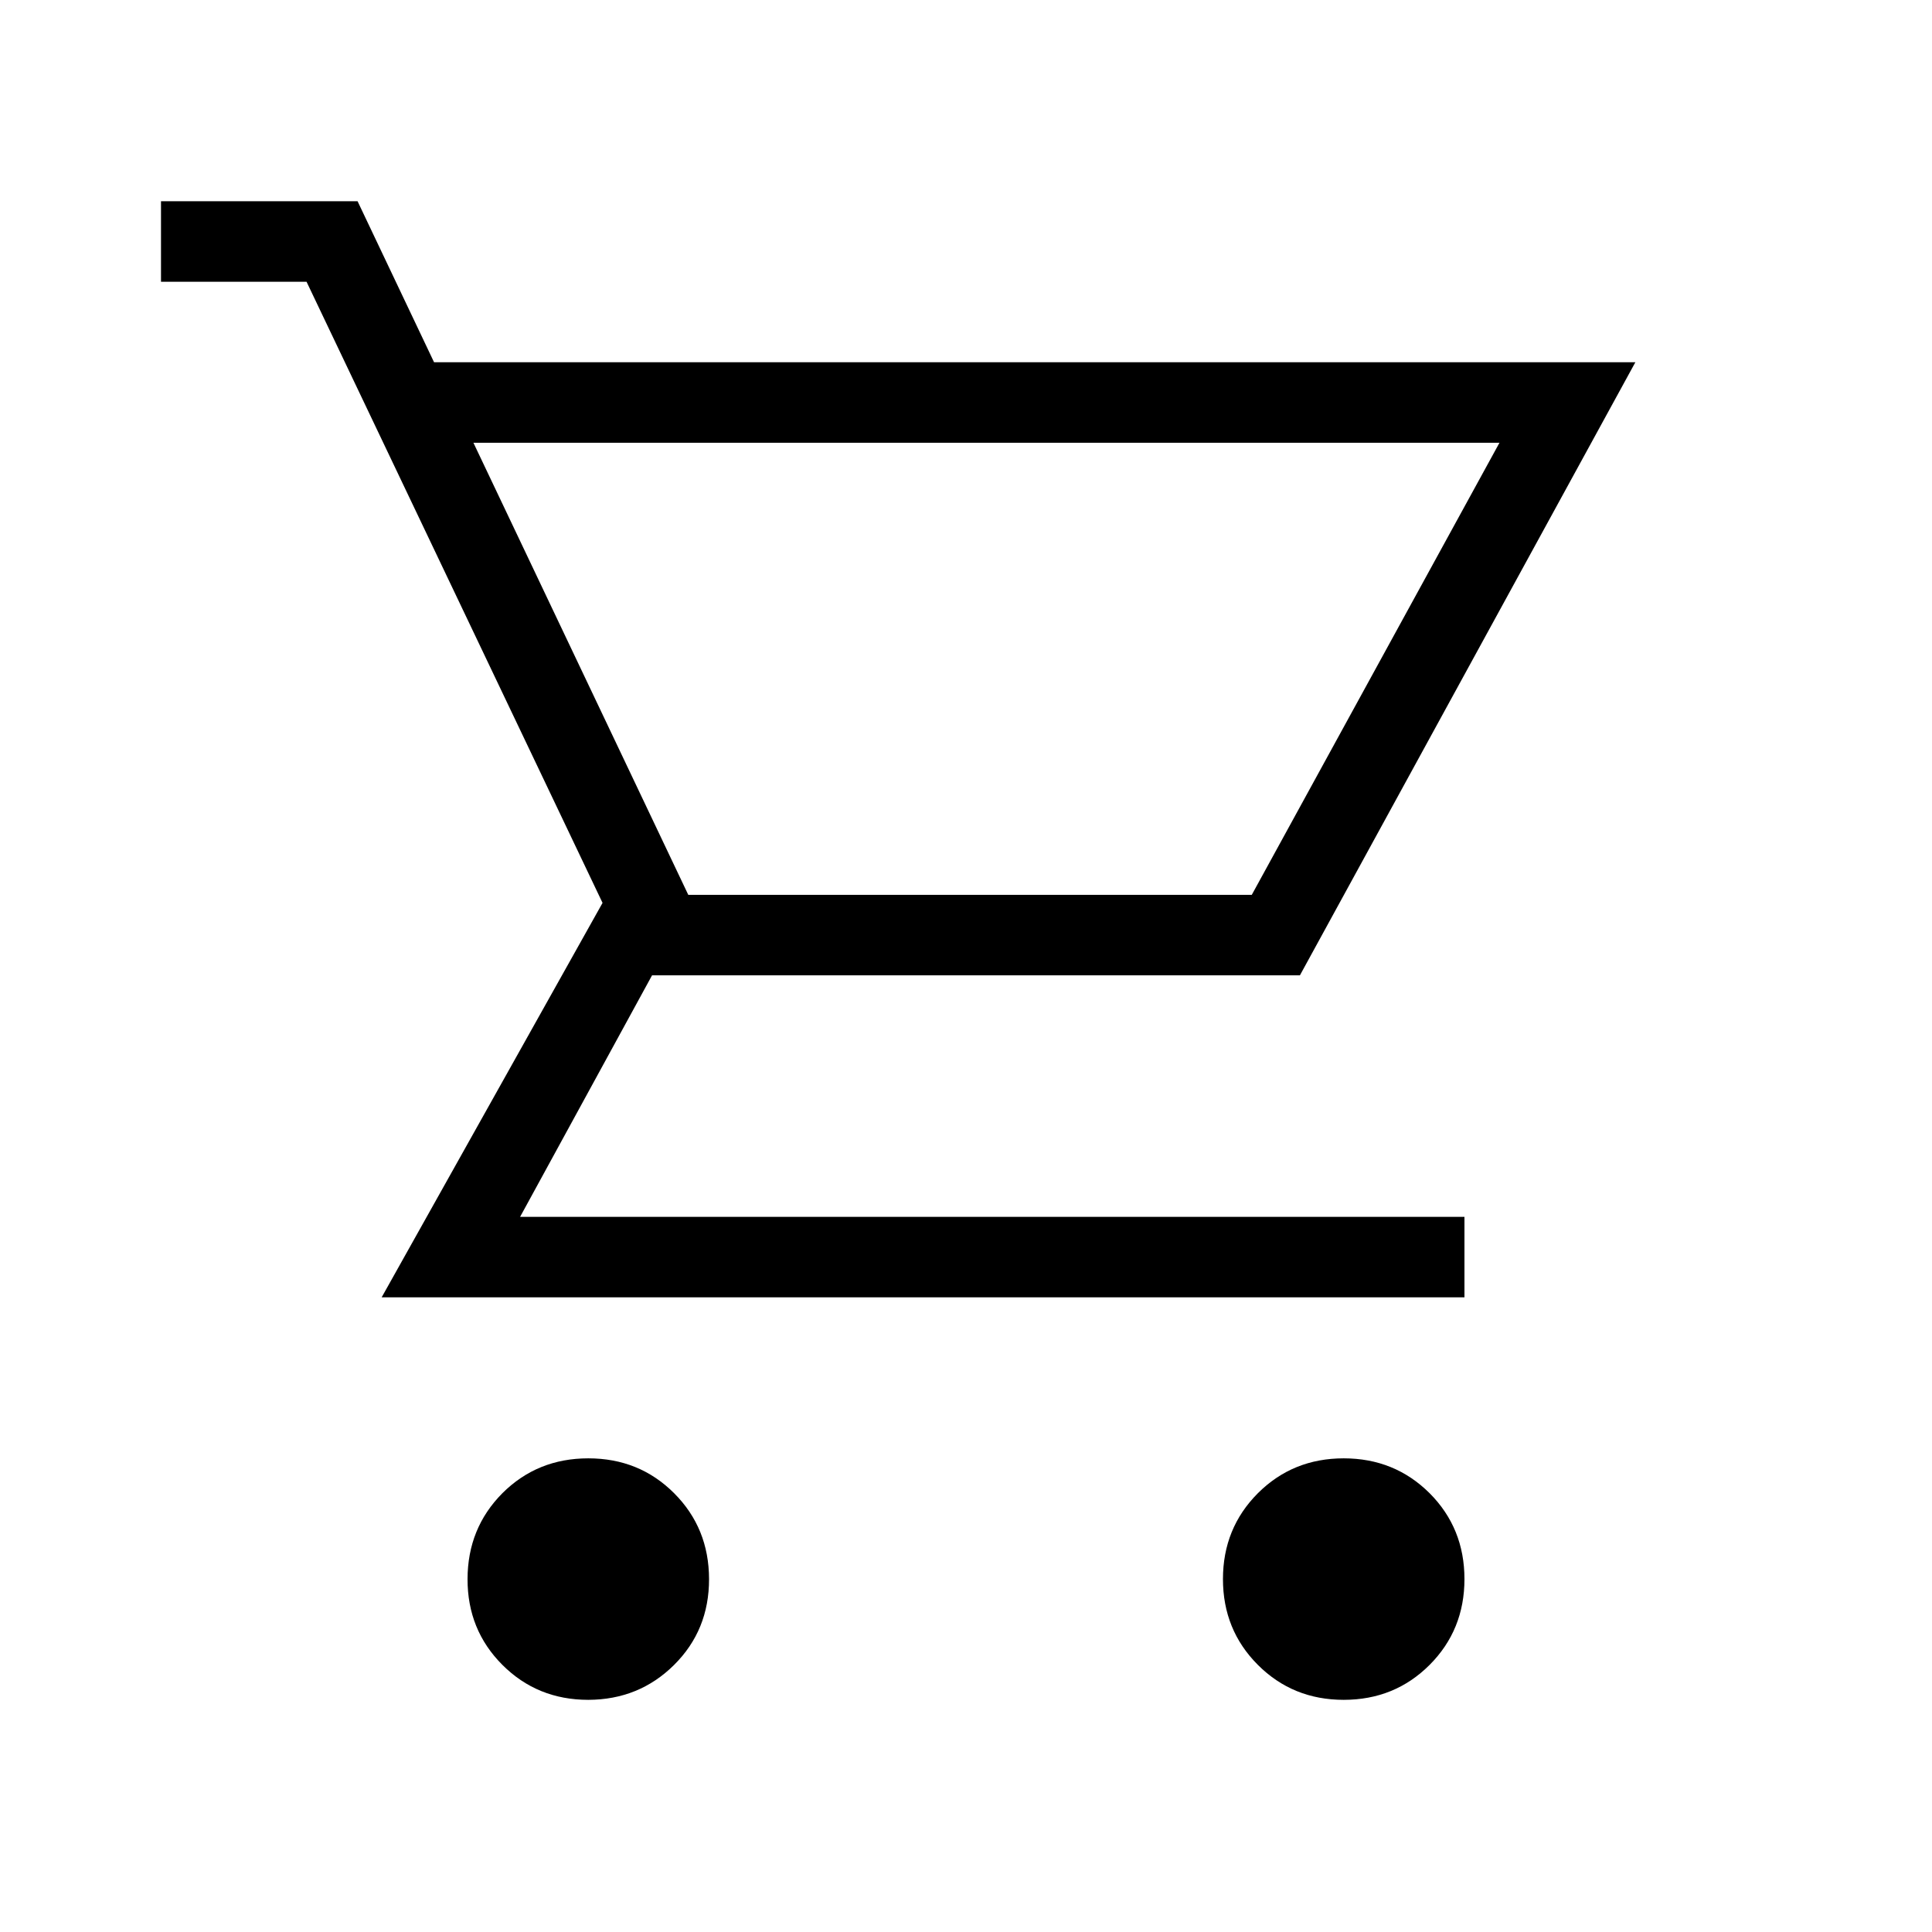
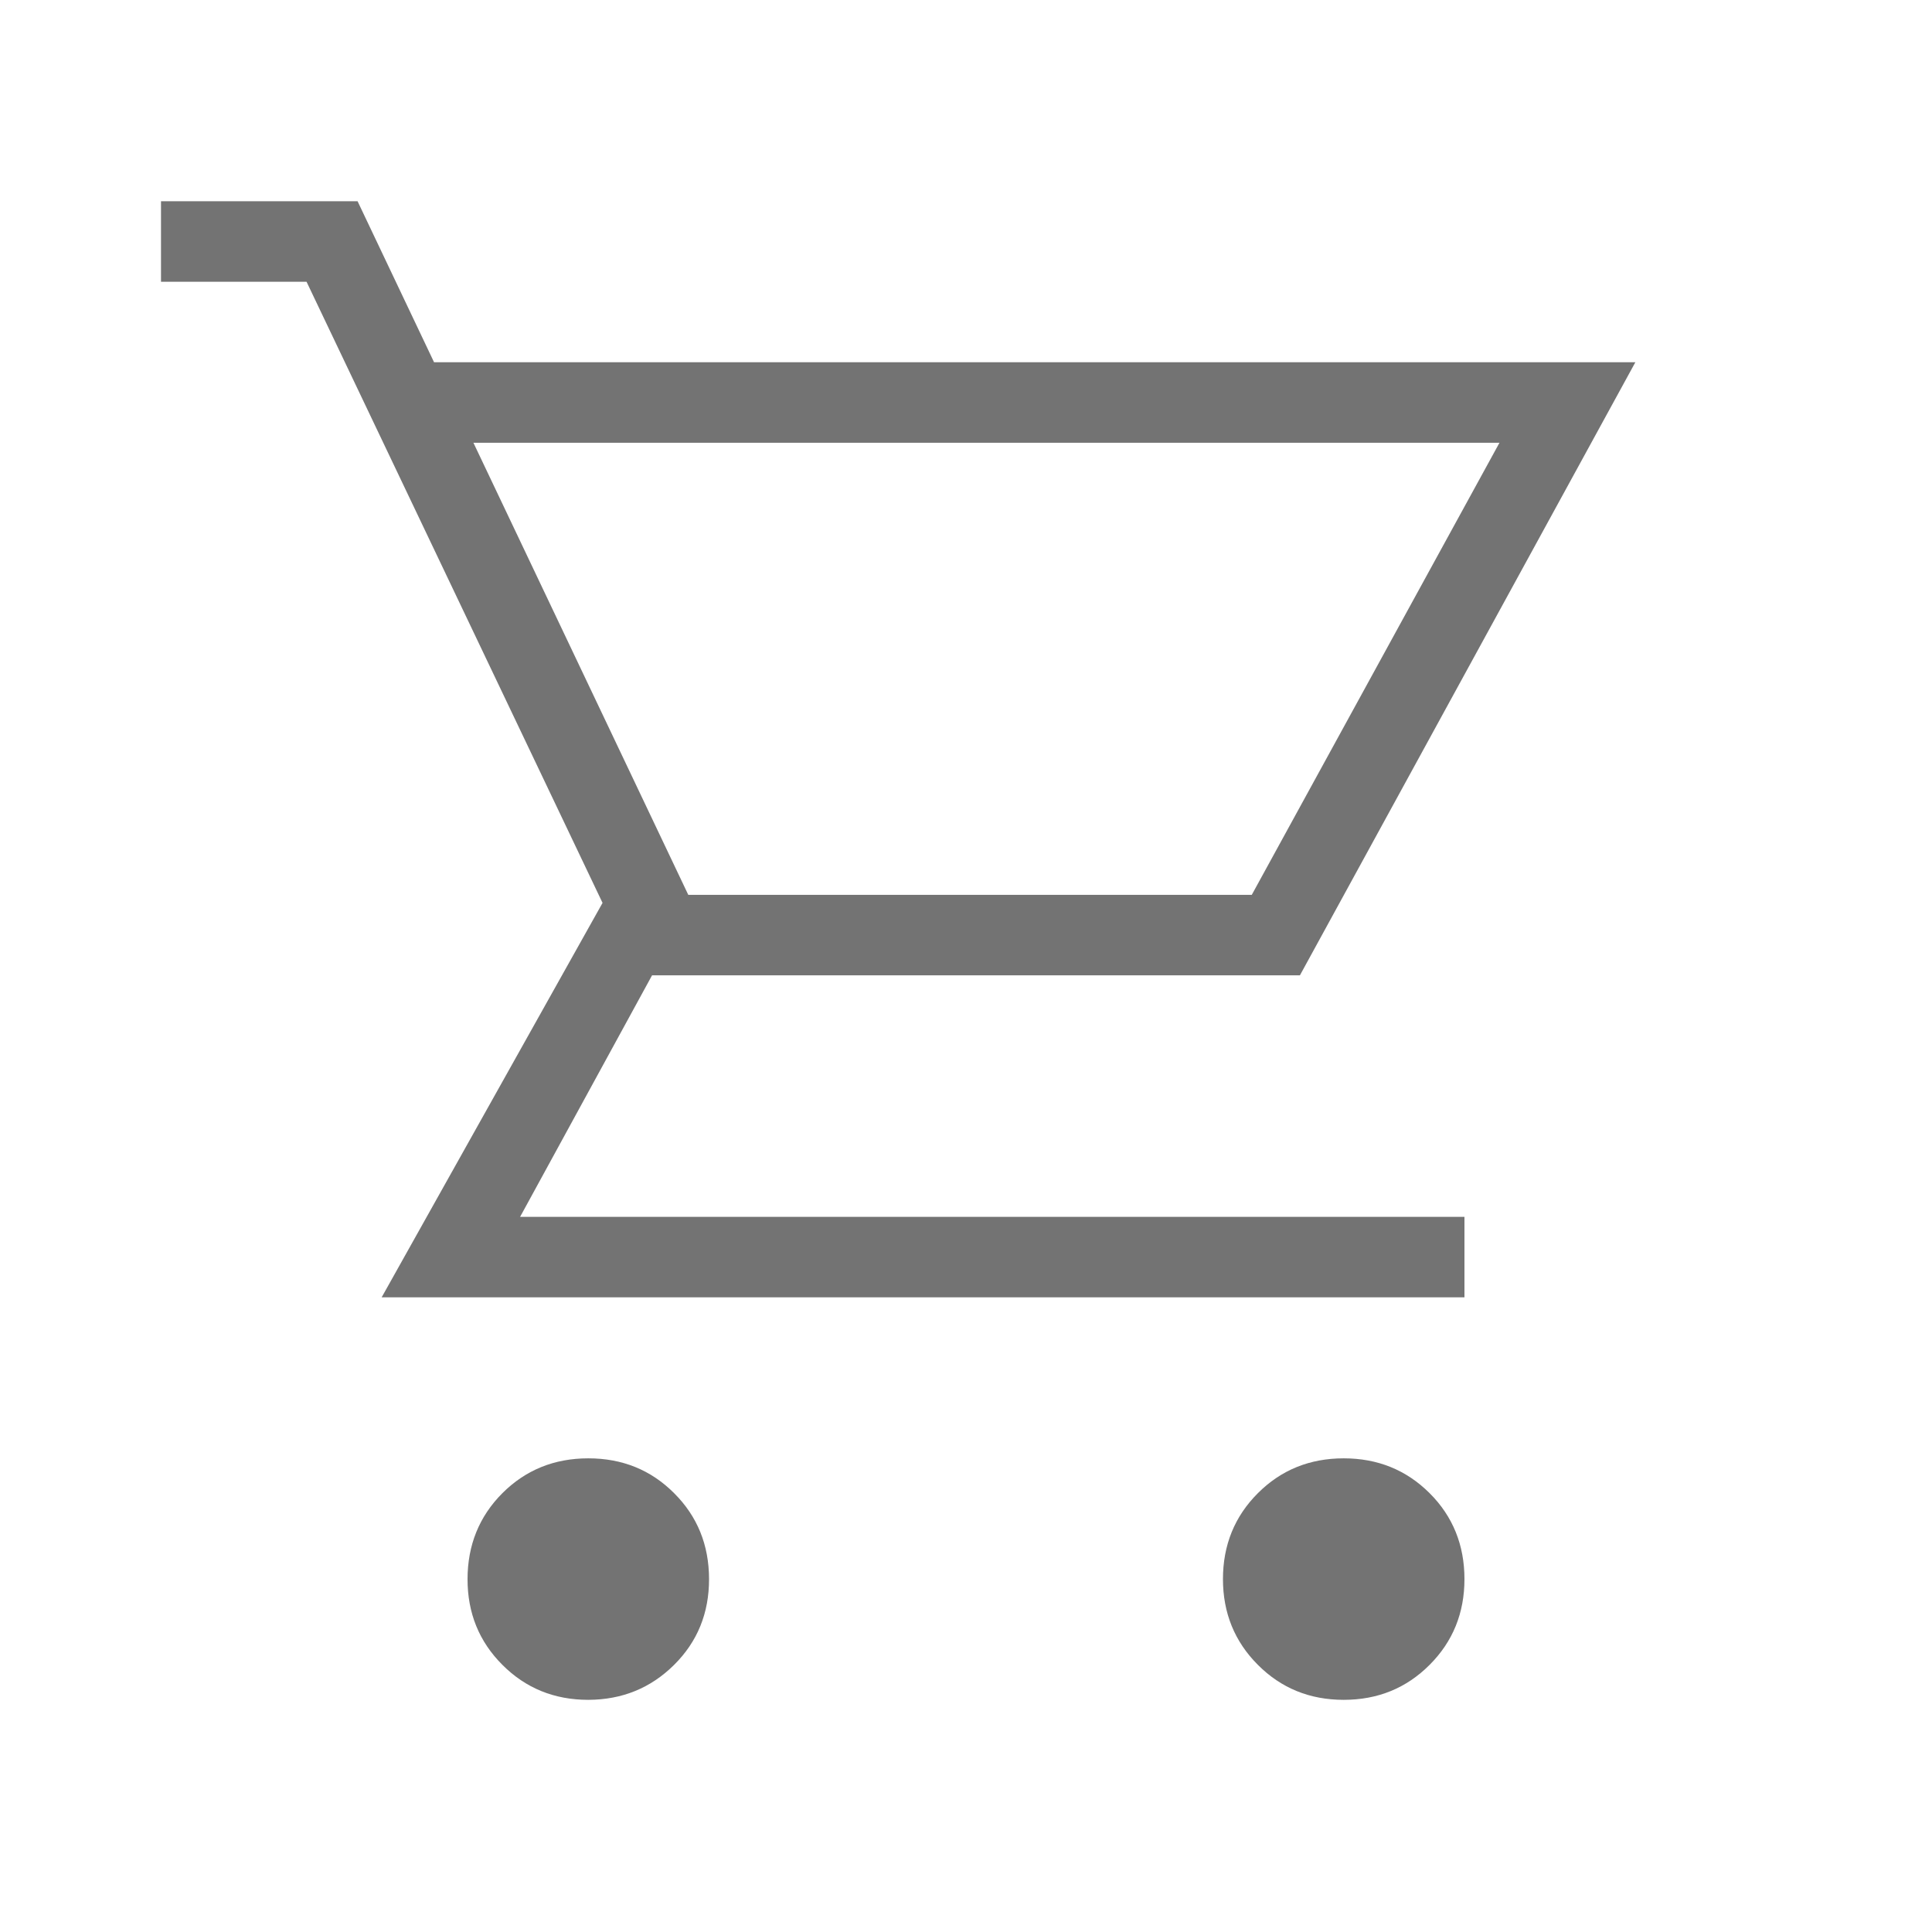
- <svg xmlns="http://www.w3.org/2000/svg" width="48" height="48" viewBox="0 0 24 24">
-   <path fill="#000" d="M7.308 21.116q-.633 0-1.067-.434t-.433-1.066t.433-1.067q.434-.433 1.067-.433t1.066.433t.434 1.067t-.434 1.066t-1.066.434m9.384 0q-.632 0-1.066-.434t-.434-1.066t.434-1.067q.434-.433 1.066-.433t1.067.433q.433.434.433 1.067q0 .632-.433 1.066q-.434.434-1.067.434M5.881 5.5l2.669 5.616h7L18.627 5.5zm-.489-1h14.923l-4.167 7.616H8.1l-1.639 3h11.731v1H4.741l2.744-4.9L3.808 3.5H2v-1h2.442zm3.158 6.616h7z" />
+ <svg xmlns="http://www.w3.org/2000/svg" version="1.1" id="Layer_1" x="0px" y="0px" width="48px" height="48px" viewBox="0 0 48 48" enable-background="new 0 0 48 48" xml:space="preserve">
+   <g id="Layer_1_1_">
+     <path fill="#737373" d="M14.616,42.232c-0.844,0-1.556-0.289-2.134-0.869c-0.579-0.578-0.867-1.289-0.866-2.131   c0.001-0.844,0.29-1.558,0.866-2.135c0.579-0.578,1.29-0.865,2.134-0.865c0.844,0,1.555,0.287,2.132,0.865   c0.577,0.575,0.867,1.286,0.868,2.135c0.001,0.845-0.288,1.556-0.868,2.131C16.168,41.939,15.458,42.229,14.616,42.232    M33.384,42.232c-0.843,0-1.554-0.289-2.132-0.869c-0.578-0.578-0.868-1.289-0.868-2.131c0-0.844,0.29-1.558,0.868-2.135   c0.578-0.578,1.289-0.865,2.132-0.865s1.554,0.287,2.134,0.865c0.578,0.576,0.866,1.291,0.866,2.135   c0,0.842-0.288,1.553-0.866,2.131C34.939,41.943,34.229,42.232,33.384,42.232 M11.762,11L17.1,22.232h14L37.254,11H11.762z    M10.784,9H40.63l-8.334,15.232H16.2l-3.278,6h23.462v2H9.482l5.488-9.8L7.616,7H4V5h4.884L10.784,9z M17.1,22.232h14H17.1z" />
+   </g>
</svg>
